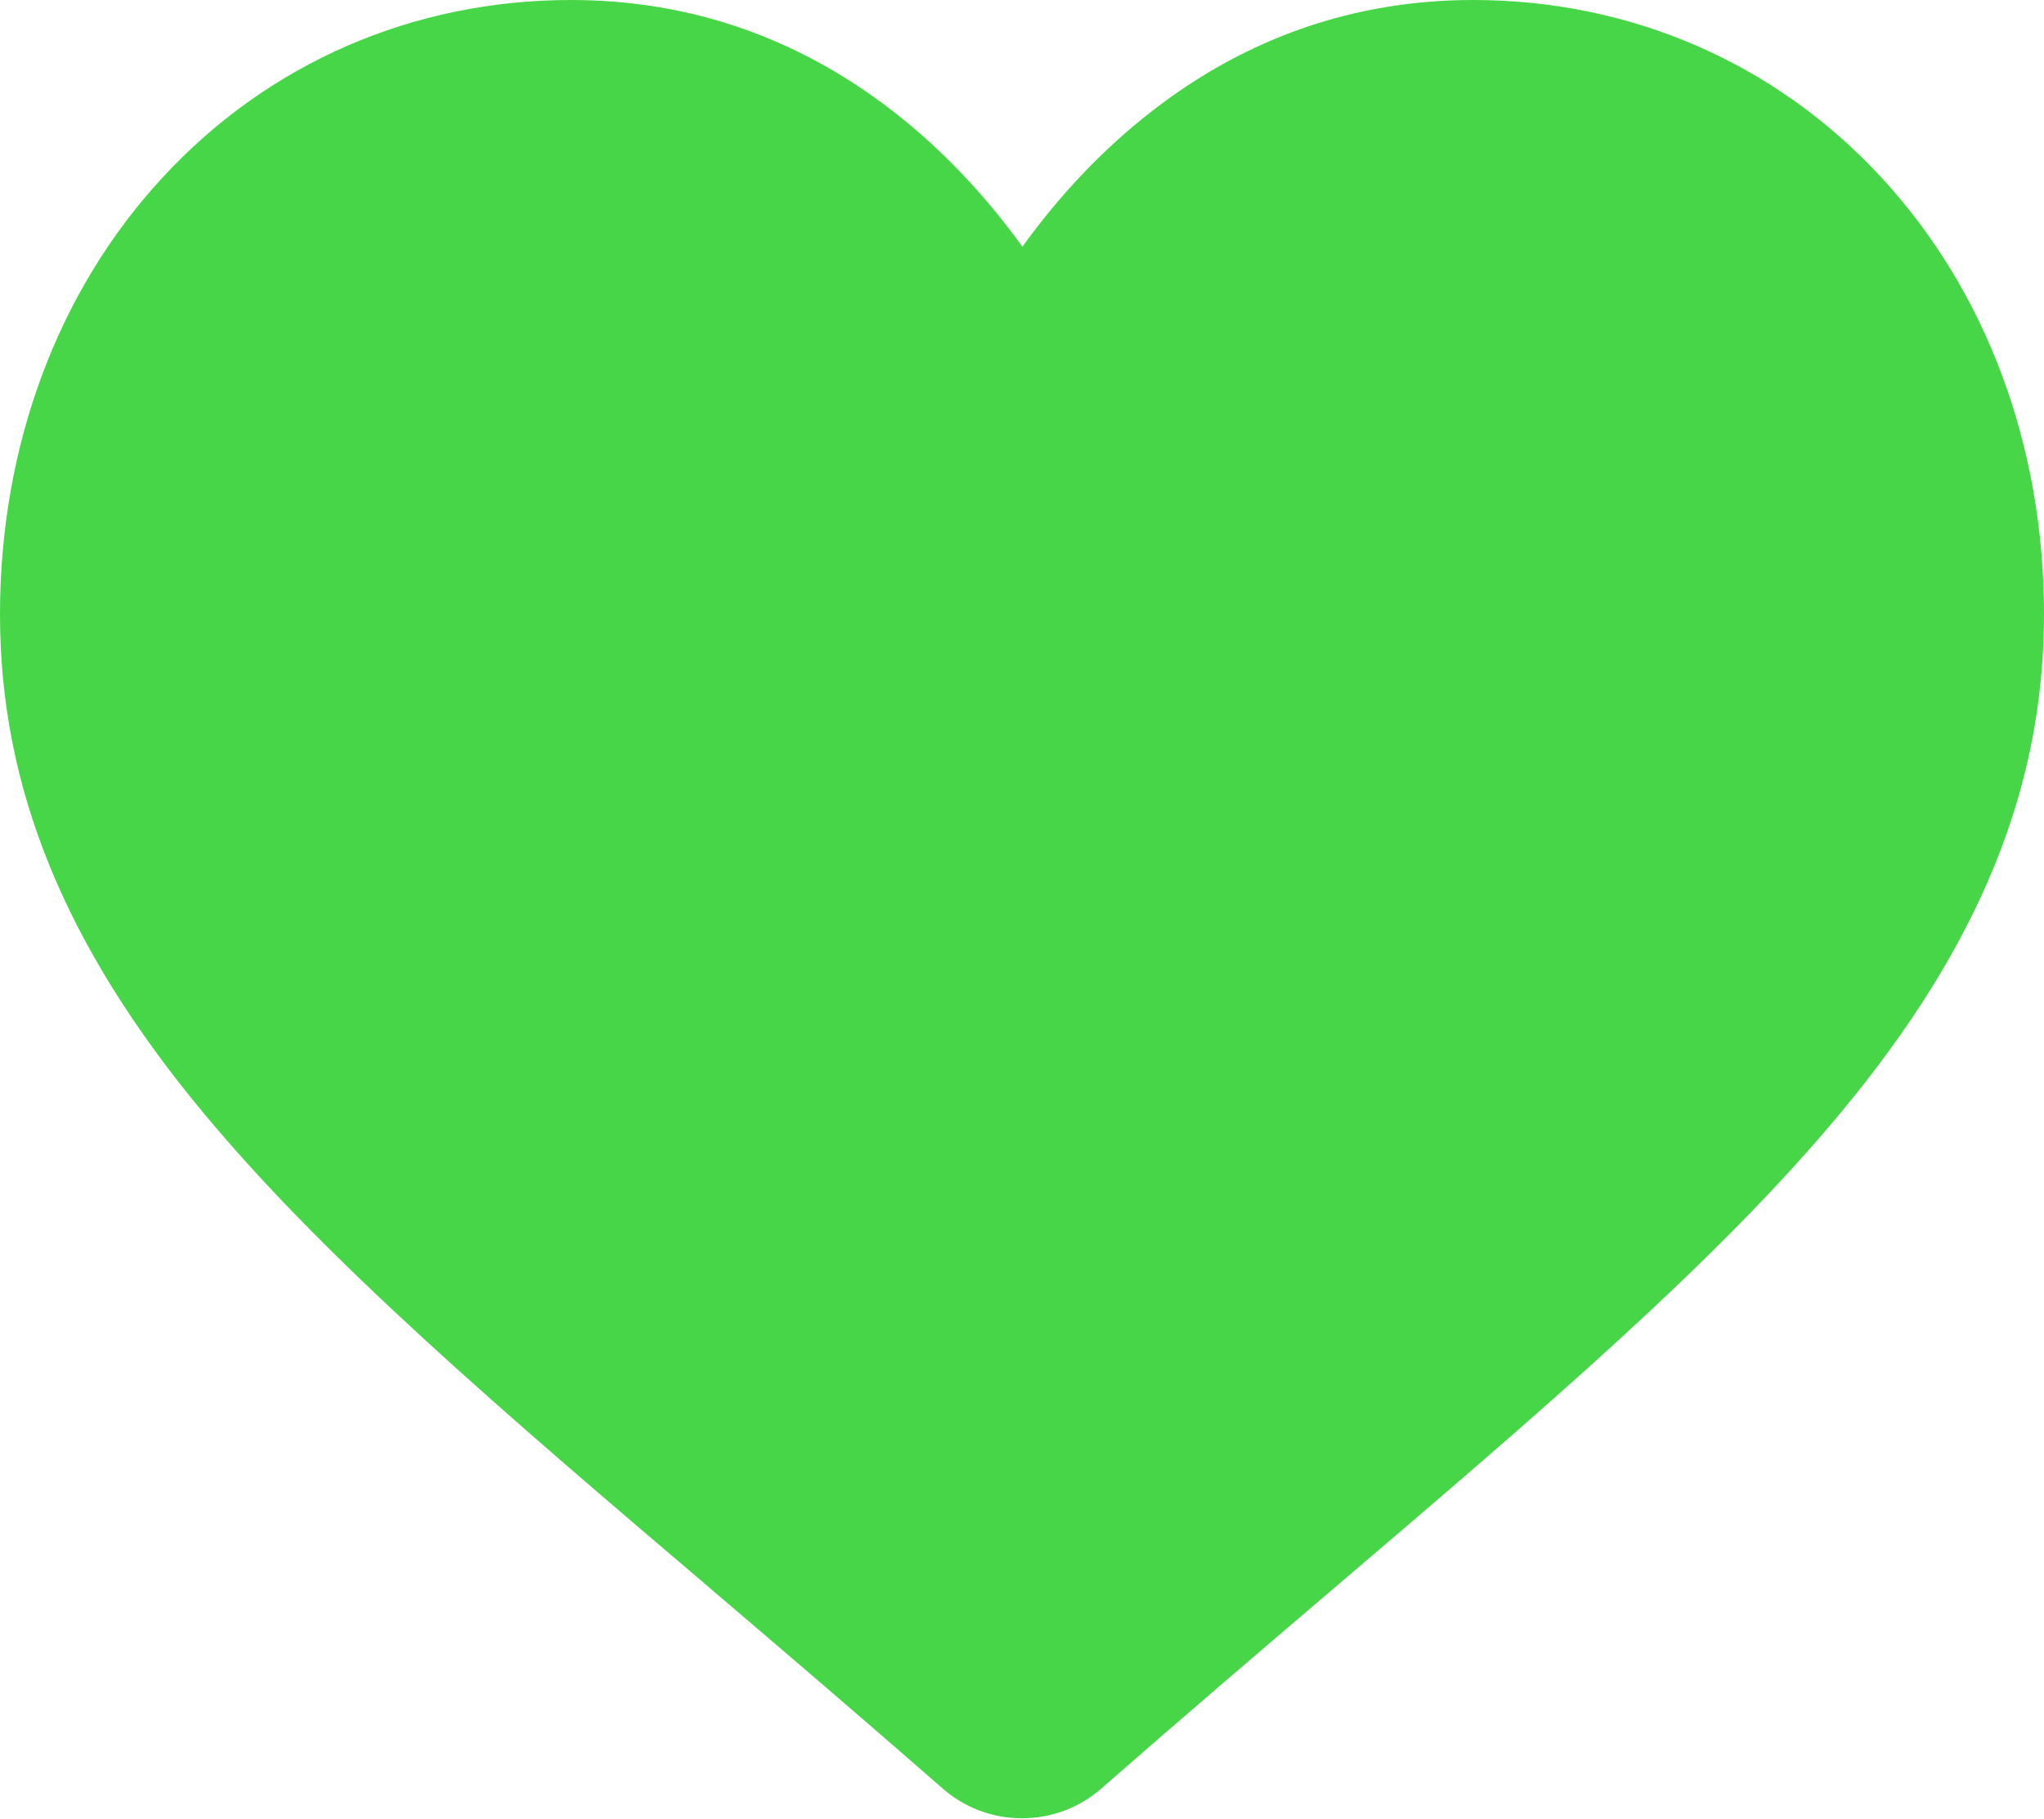
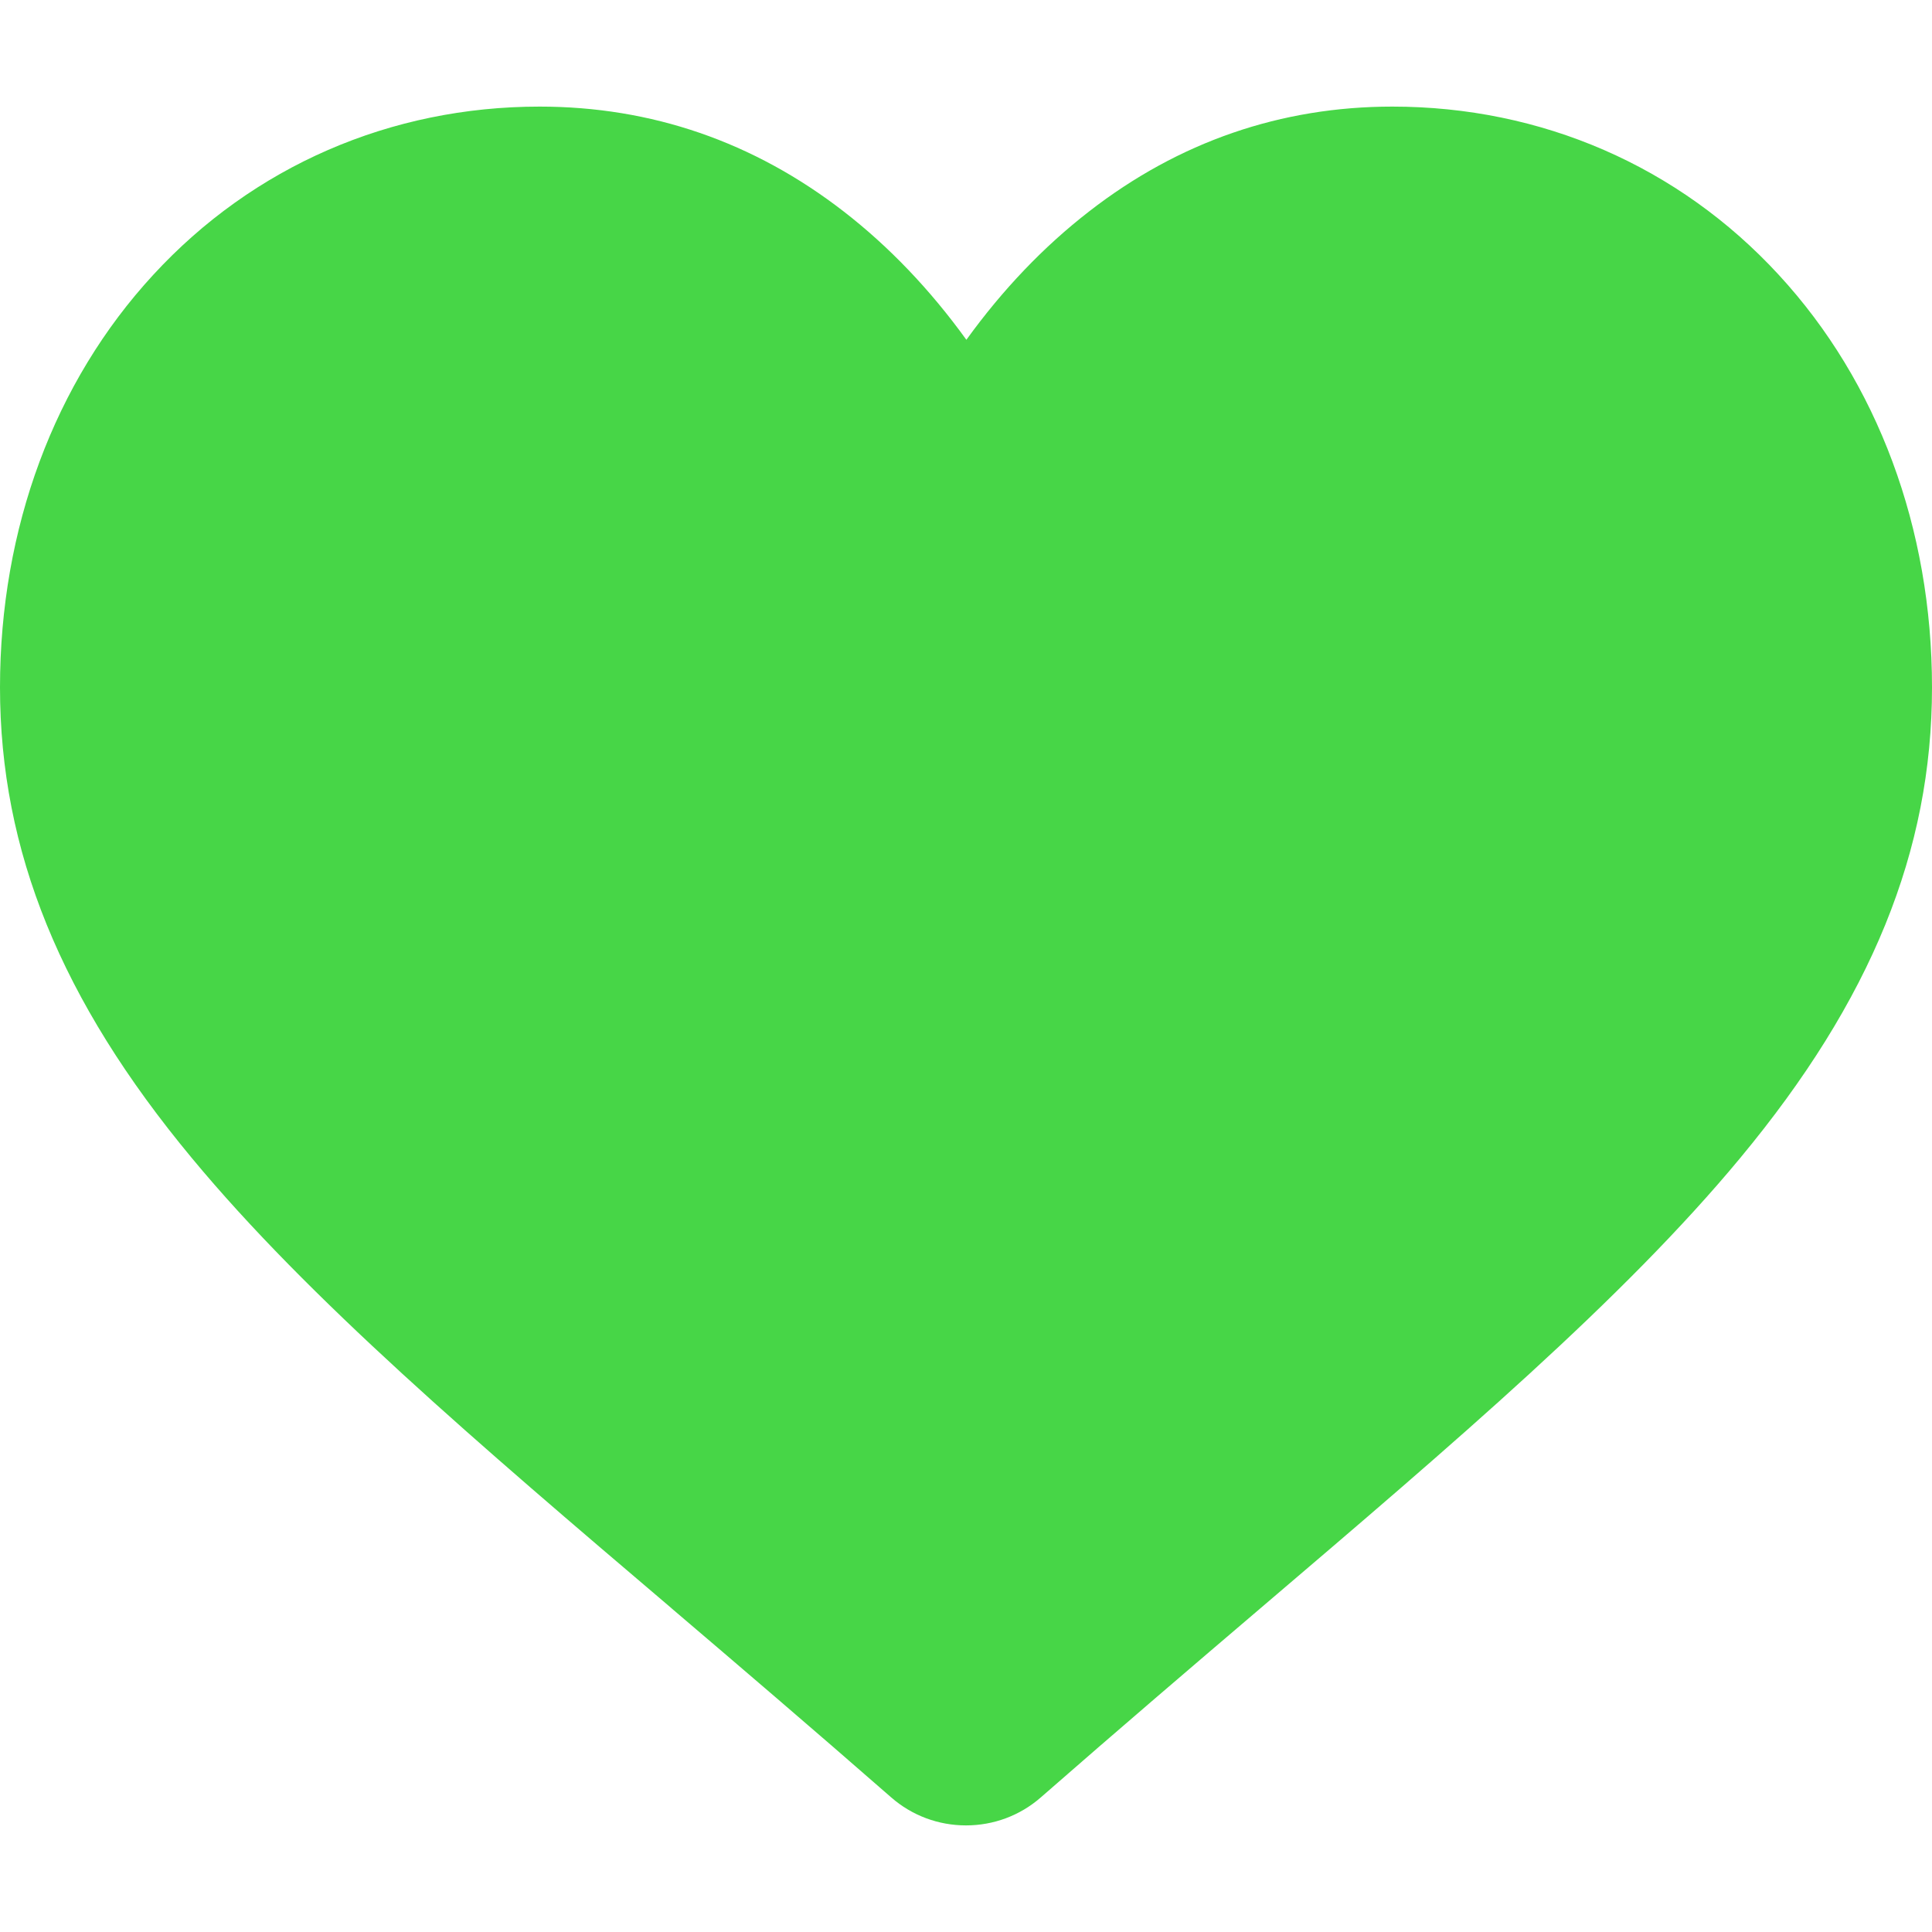
- <svg xmlns="http://www.w3.org/2000/svg" version="1.1" id="Laag_1" x="0px" y="0px" viewBox="0 0 512 455.5" style="enable-background:new 0 0 512 455.5;" xml:space="preserve">
+ <svg xmlns="http://www.w3.org/2000/svg" version="1.1" height="32" width="32" id="Laag_1" x="0px" y="0px" viewBox="0 0 512 455.5" style="enable-background:new 0 0 512 455.5;" xml:space="preserve">
  <style type="text/css">
	.st0{fill:#47D647;}
</style>
  <path class="st0" d="M471.4,44.6C444.9,15.8,408.5,0,369,0c-29.5,0-56.6,9.3-80.4,27.8c-12,9.3-22.9,20.7-32.5,34  c-9.6-13.3-20.5-24.7-32.5-34C199.7,9.3,172.6,0,143,0C103.5,0,67.1,15.8,40.6,44.6C14.4,73,0,111.8,0,153.9  c0,43.3,16.1,82.9,50.8,124.7c31,37.4,75.5,75.4,127.1,119.3l0.1,0.1c17.6,15,37.5,32,58.2,50.1c5.5,4.8,12.5,7.4,19.8,7.4  c7.3,0,14.3-2.6,19.8-7.4c20.7-18.1,40.7-35.2,58.3-50.2c51.6-44,96.1-81.9,127.1-119.3c34.7-41.8,50.8-81.4,50.8-124.7  C512,111.8,497.6,73,471.4,44.6z" />
</svg>
